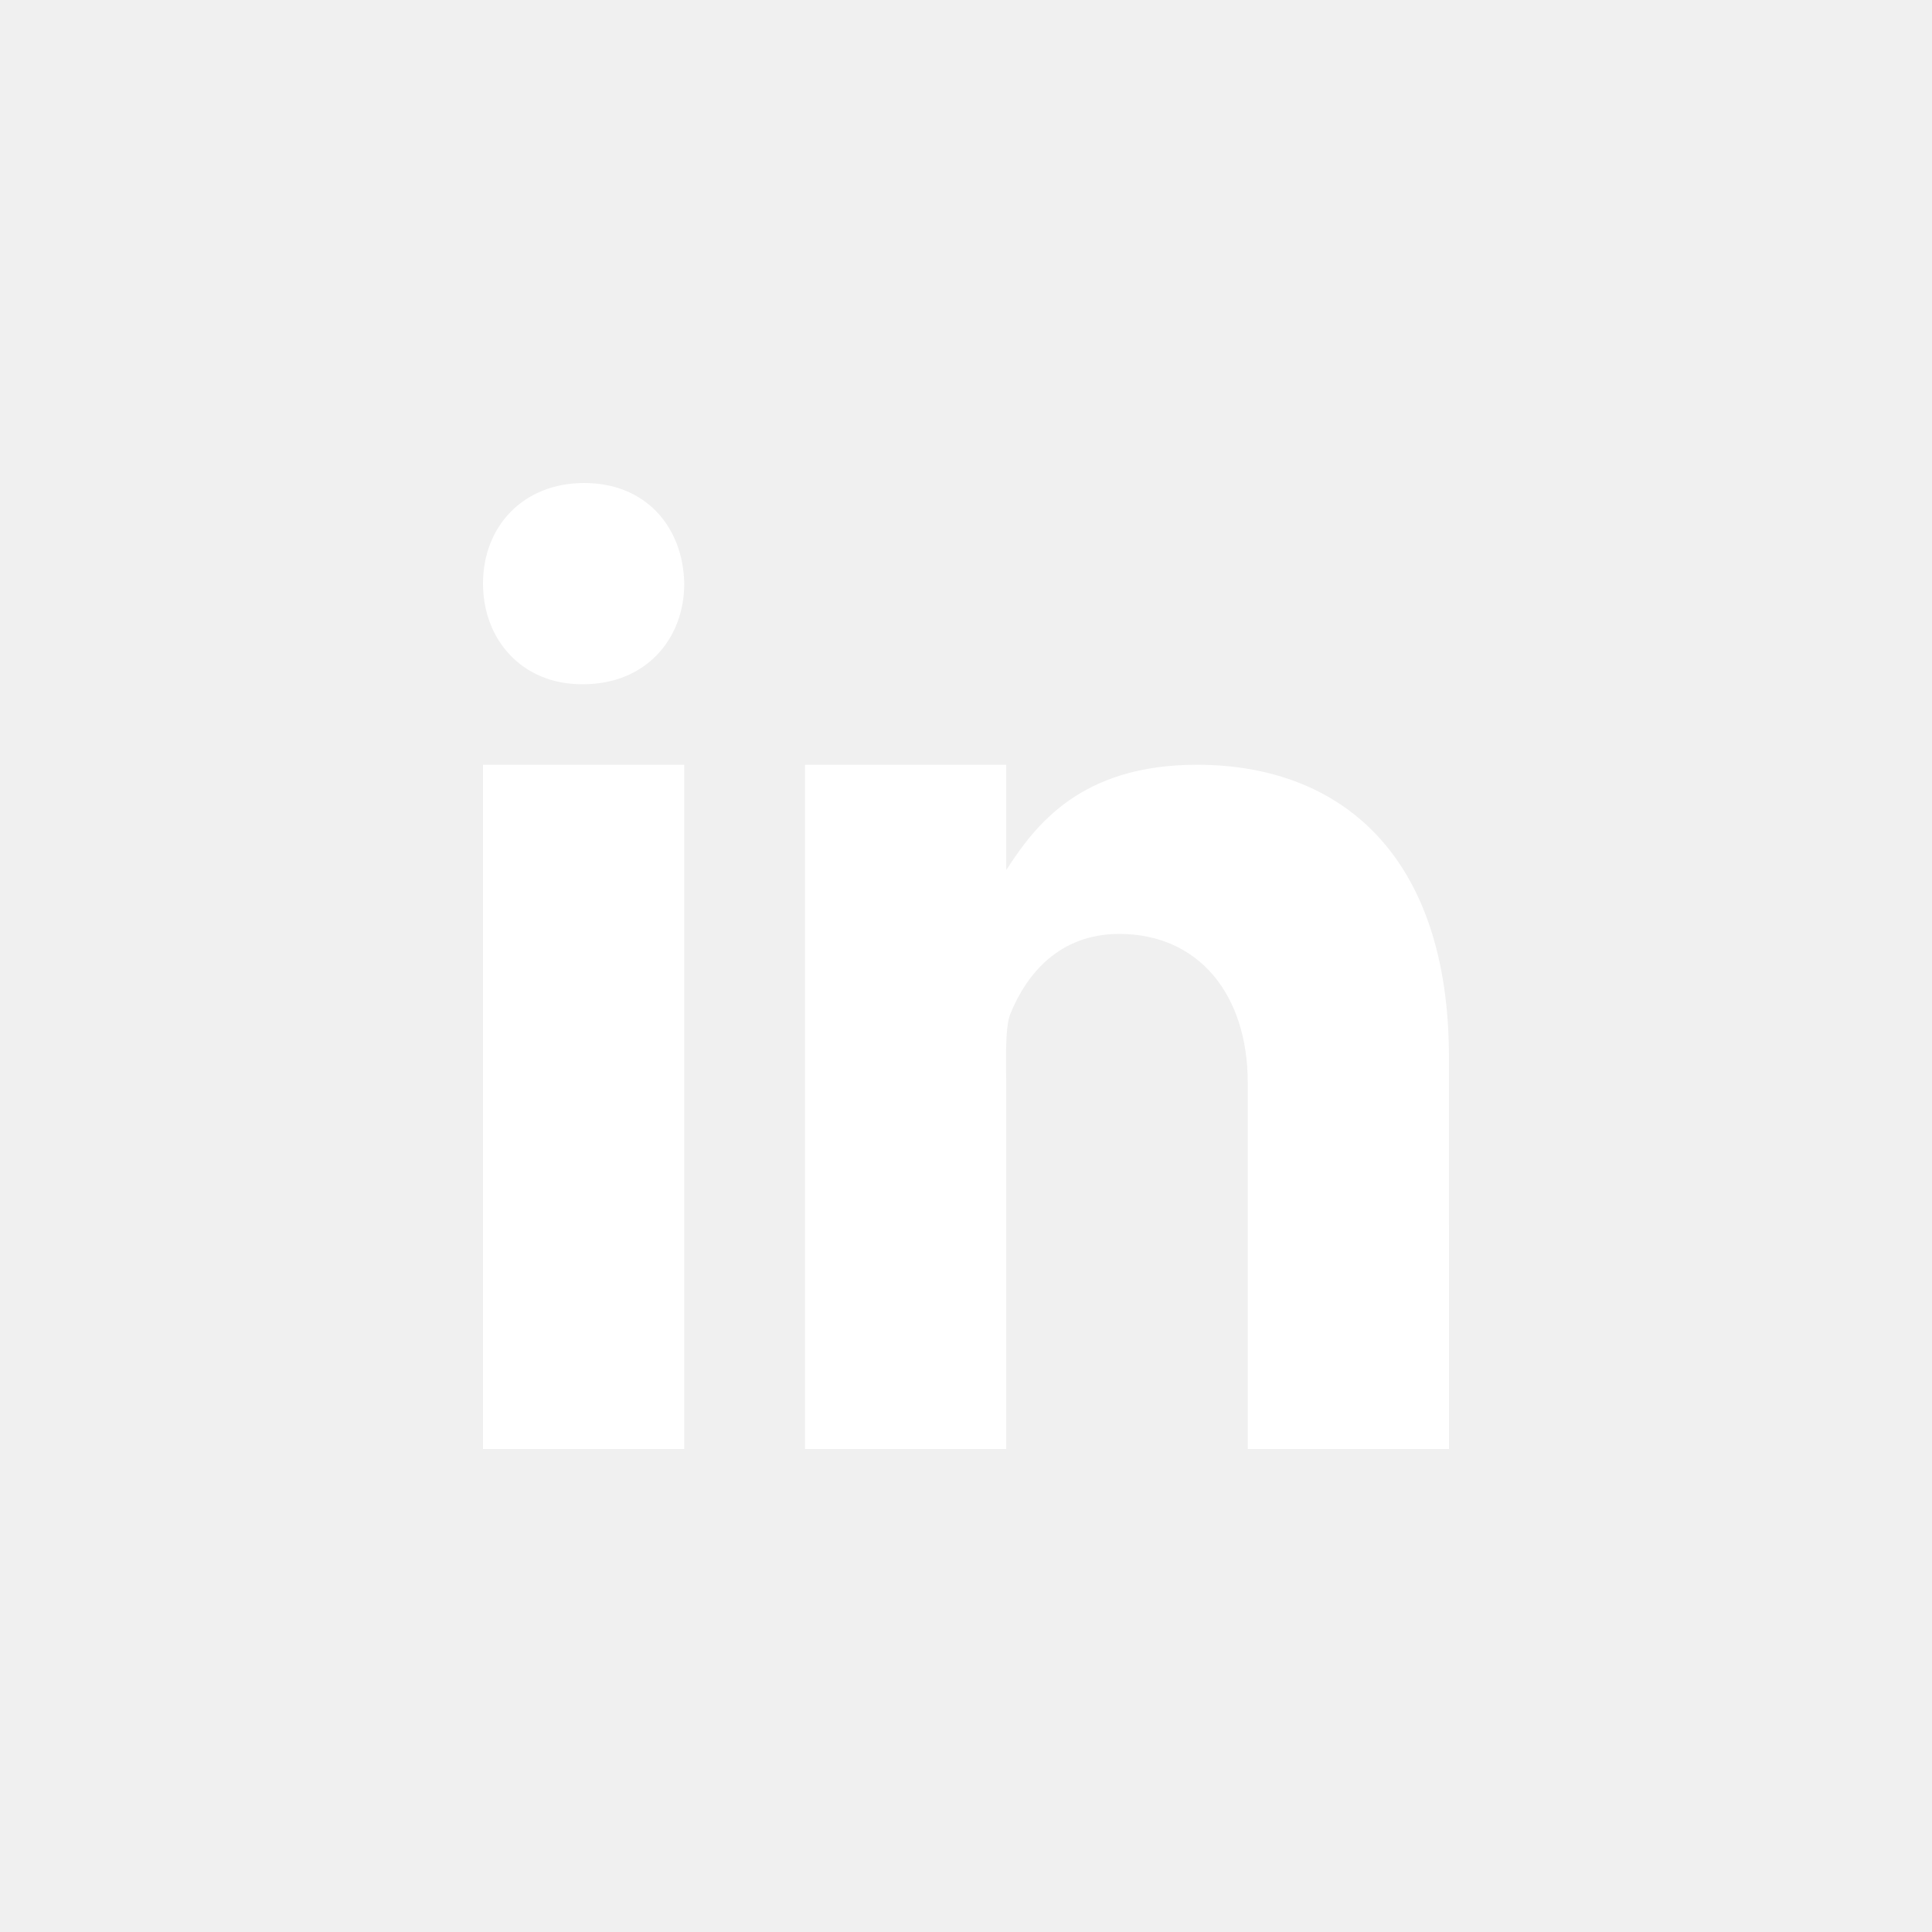
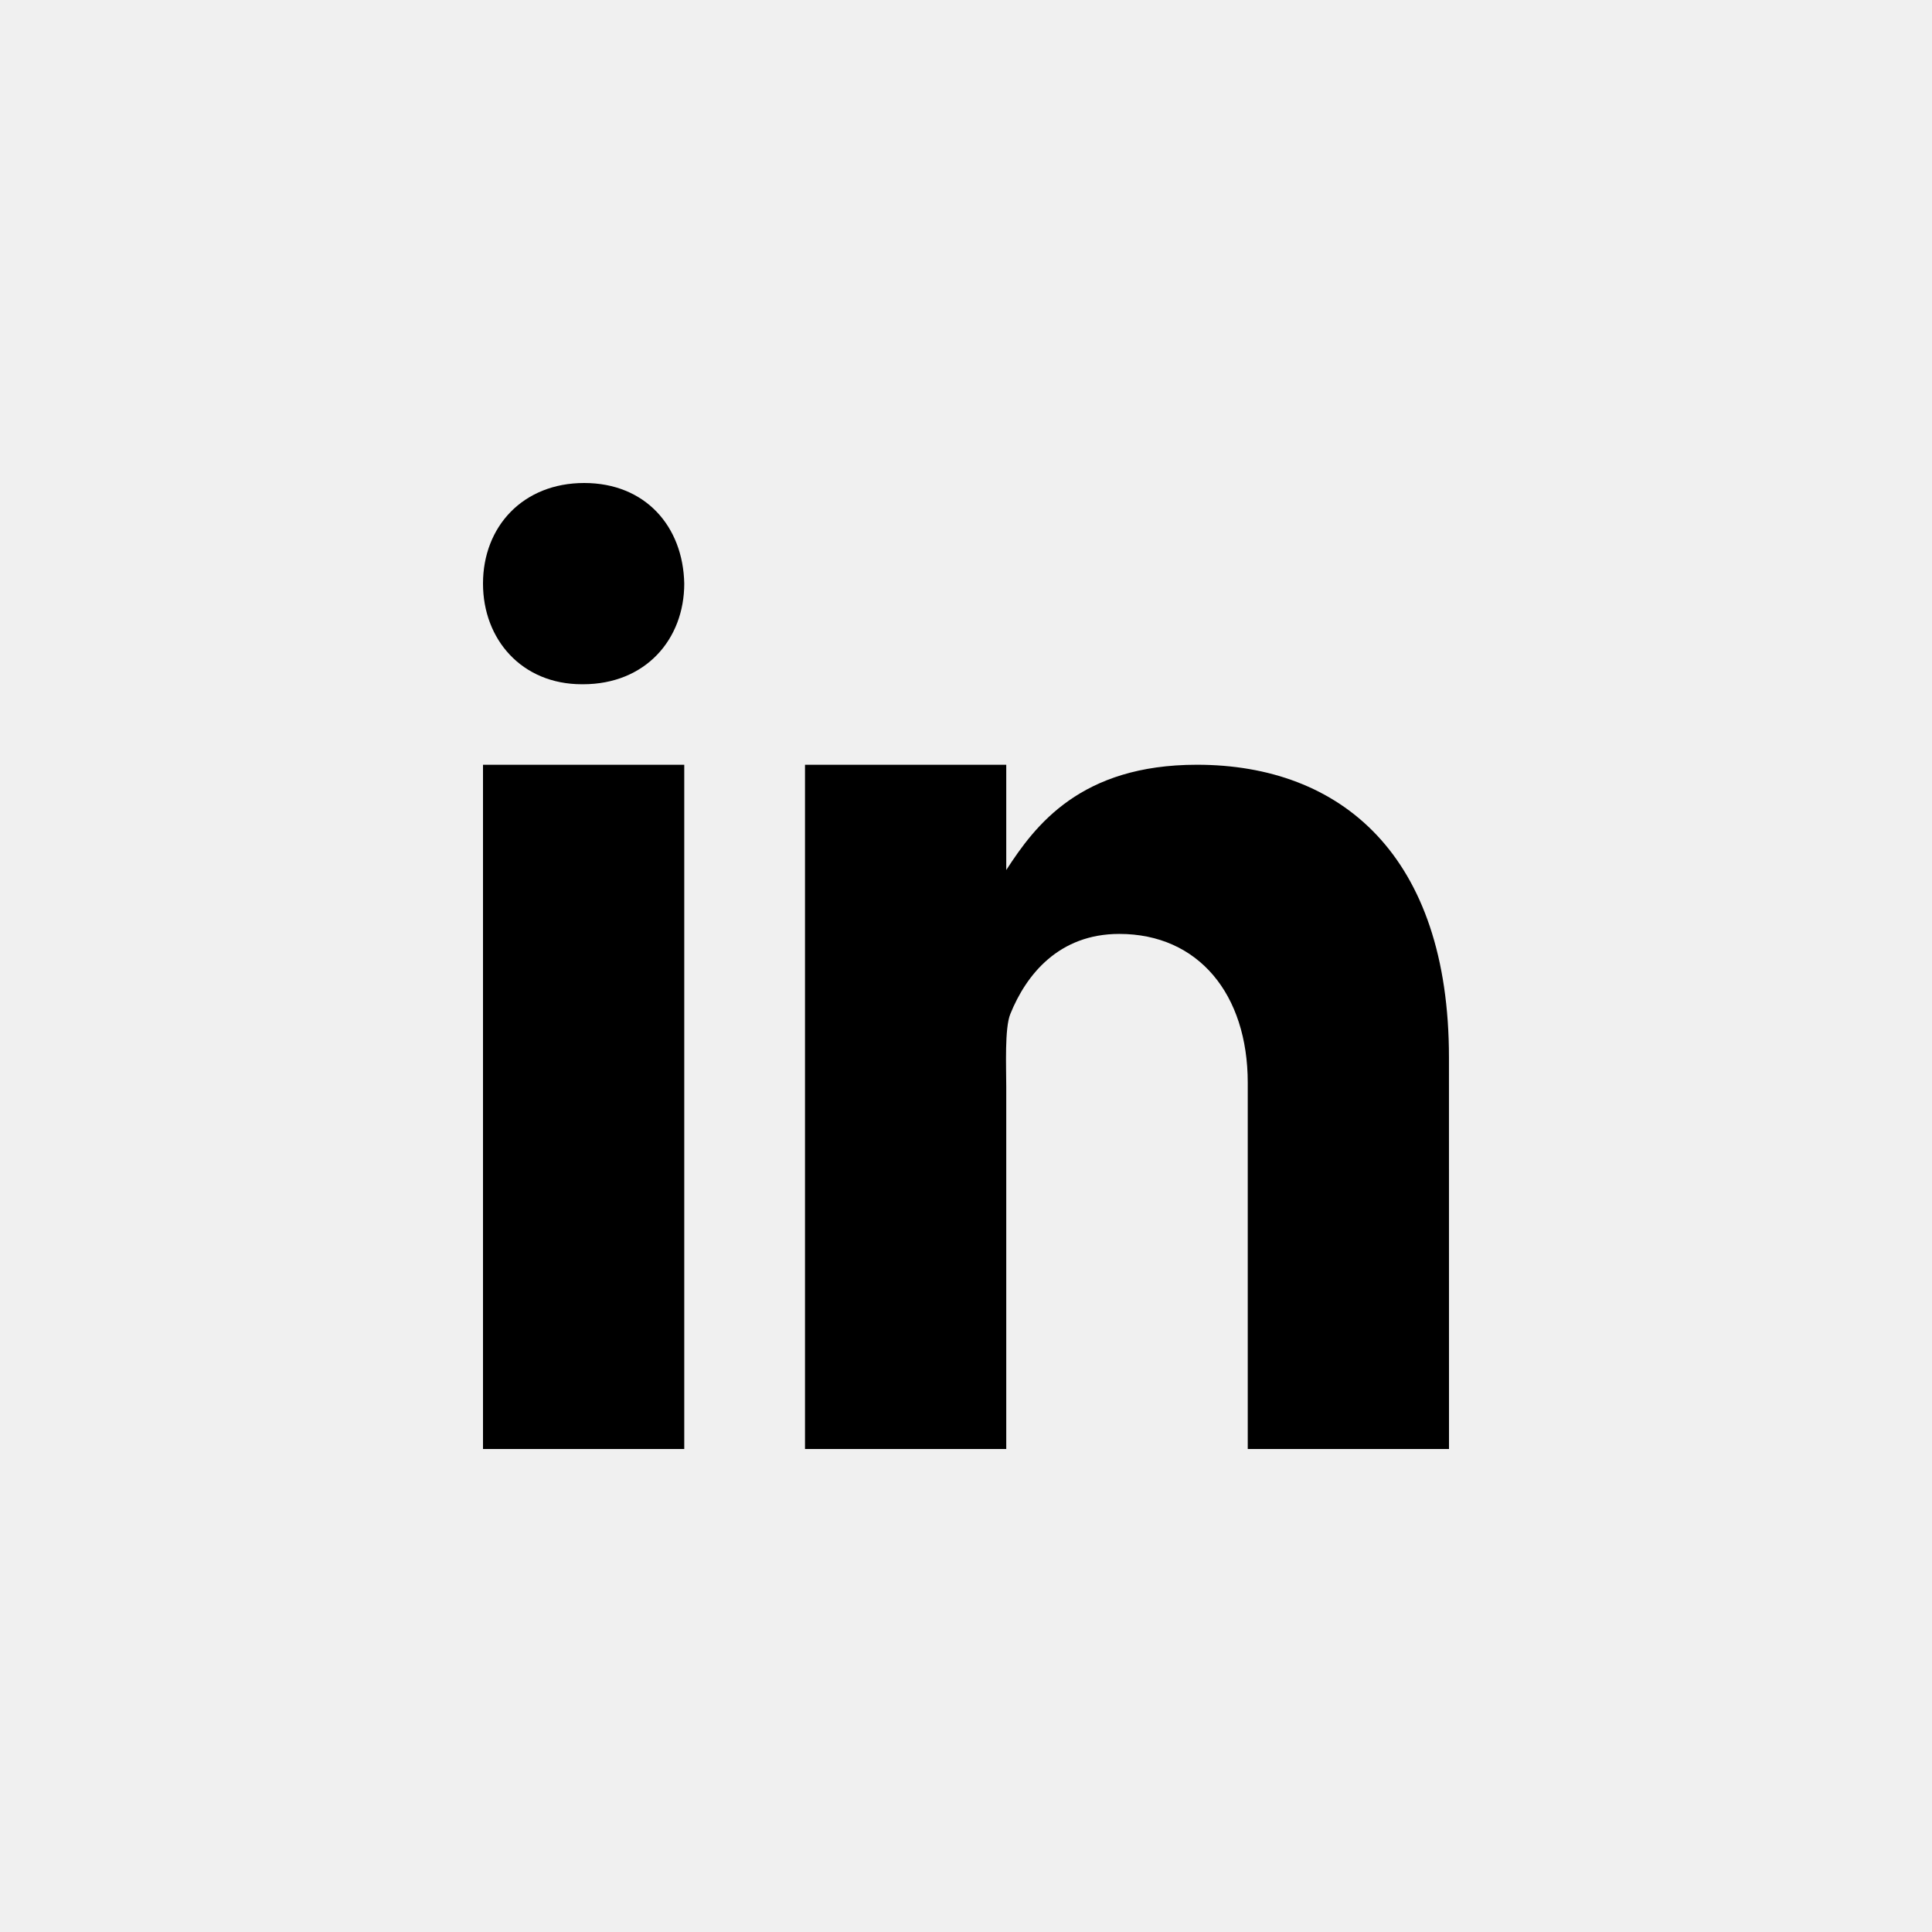
<svg xmlns="http://www.w3.org/2000/svg" viewBox="0,0,256,256" width="48px" height="48px">
  <g fill="none" fill-rule="nonzero" stroke="none" stroke-width="1" stroke-linecap="butt" stroke-linejoin="miter" stroke-miterlimit="10" stroke-dasharray="" stroke-dashoffset="0" font-family="none" font-weight="none" font-size="none" text-anchor="none" style="mix-blend-mode: normal">
    <g transform="scale(5.33333,5.33333)">
      <path d="M42,37c0,2.762 -2.238,5 -5,5h-26c-2.761,0 -5,-2.238 -5,-5v-26c0,-2.762 2.239,-5 5,-5h26c2.762,0 5,2.238 5,5z" fill="none" />
-       <path d="M12,19h5v17h-5zM14.485,17h-0.028c-1.492,0 -2.457,-1.112 -2.457,-2.501c0,-1.419 0.995,-2.499 2.514,-2.499c1.521,0 2.458,1.08 2.486,2.499c0,1.388 -0.965,2.501 -2.515,2.501zM36,36h-5v-9.099c0,-2.198 -1.225,-3.698 -3.192,-3.698c-1.501,0 -2.313,1.012 -2.707,1.99c-0.144,0.35 -0.101,1.318 -0.101,1.807v9h-5v-17h5v2.616c0.721,-1.116 1.85,-2.616 4.738,-2.616c3.578,0 6.261,2.25 6.261,7.274l0.001,9.726z" fill="#fff" />
+       <path d="M12,19h5v17h-5zM14.485,17h-0.028c-1.492,0 -2.457,-1.112 -2.457,-2.501c0,-1.419 0.995,-2.499 2.514,-2.499c1.521,0 2.458,1.08 2.486,2.499c0,1.388 -0.965,2.501 -2.515,2.501zM36,36h-5v-9.099c0,-2.198 -1.225,-3.698 -3.192,-3.698c-1.501,0 -2.313,1.012 -2.707,1.99c-0.144,0.35 -0.101,1.318 -0.101,1.807v9h-5v-17h5v2.616c0.721,-1.116 1.85,-2.616 4.738,-2.616c3.578,0 6.261,2.25 6.261,7.274l0.001,9.726z" fill="#000" />
    </g>
  </g>
</svg>
